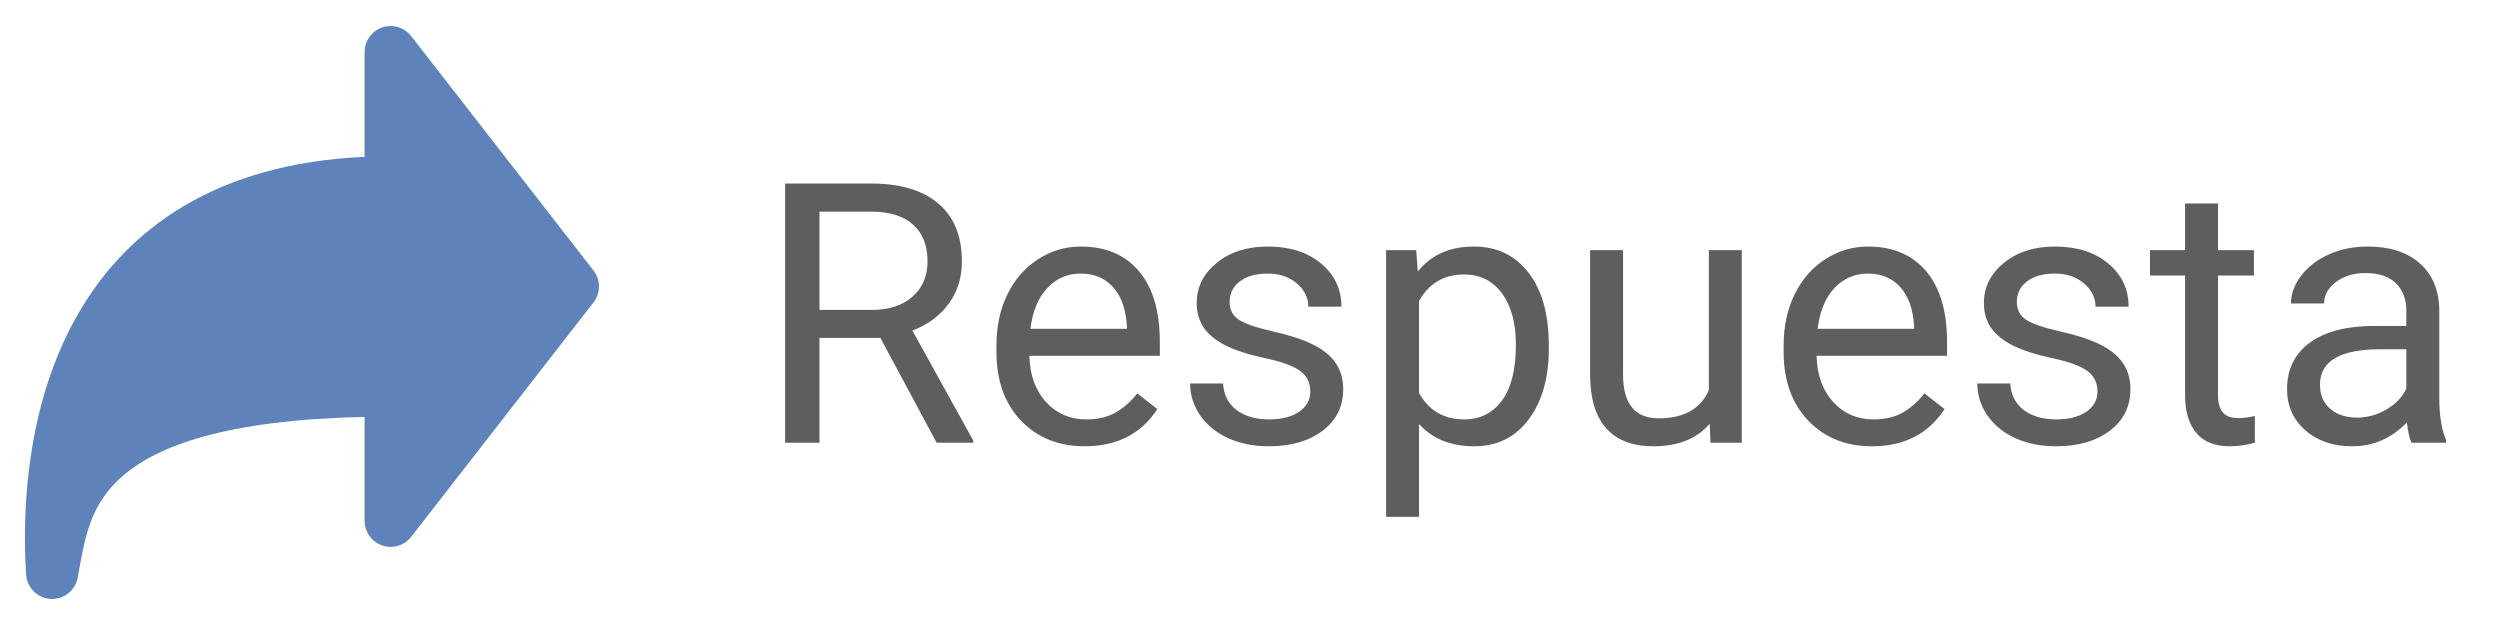
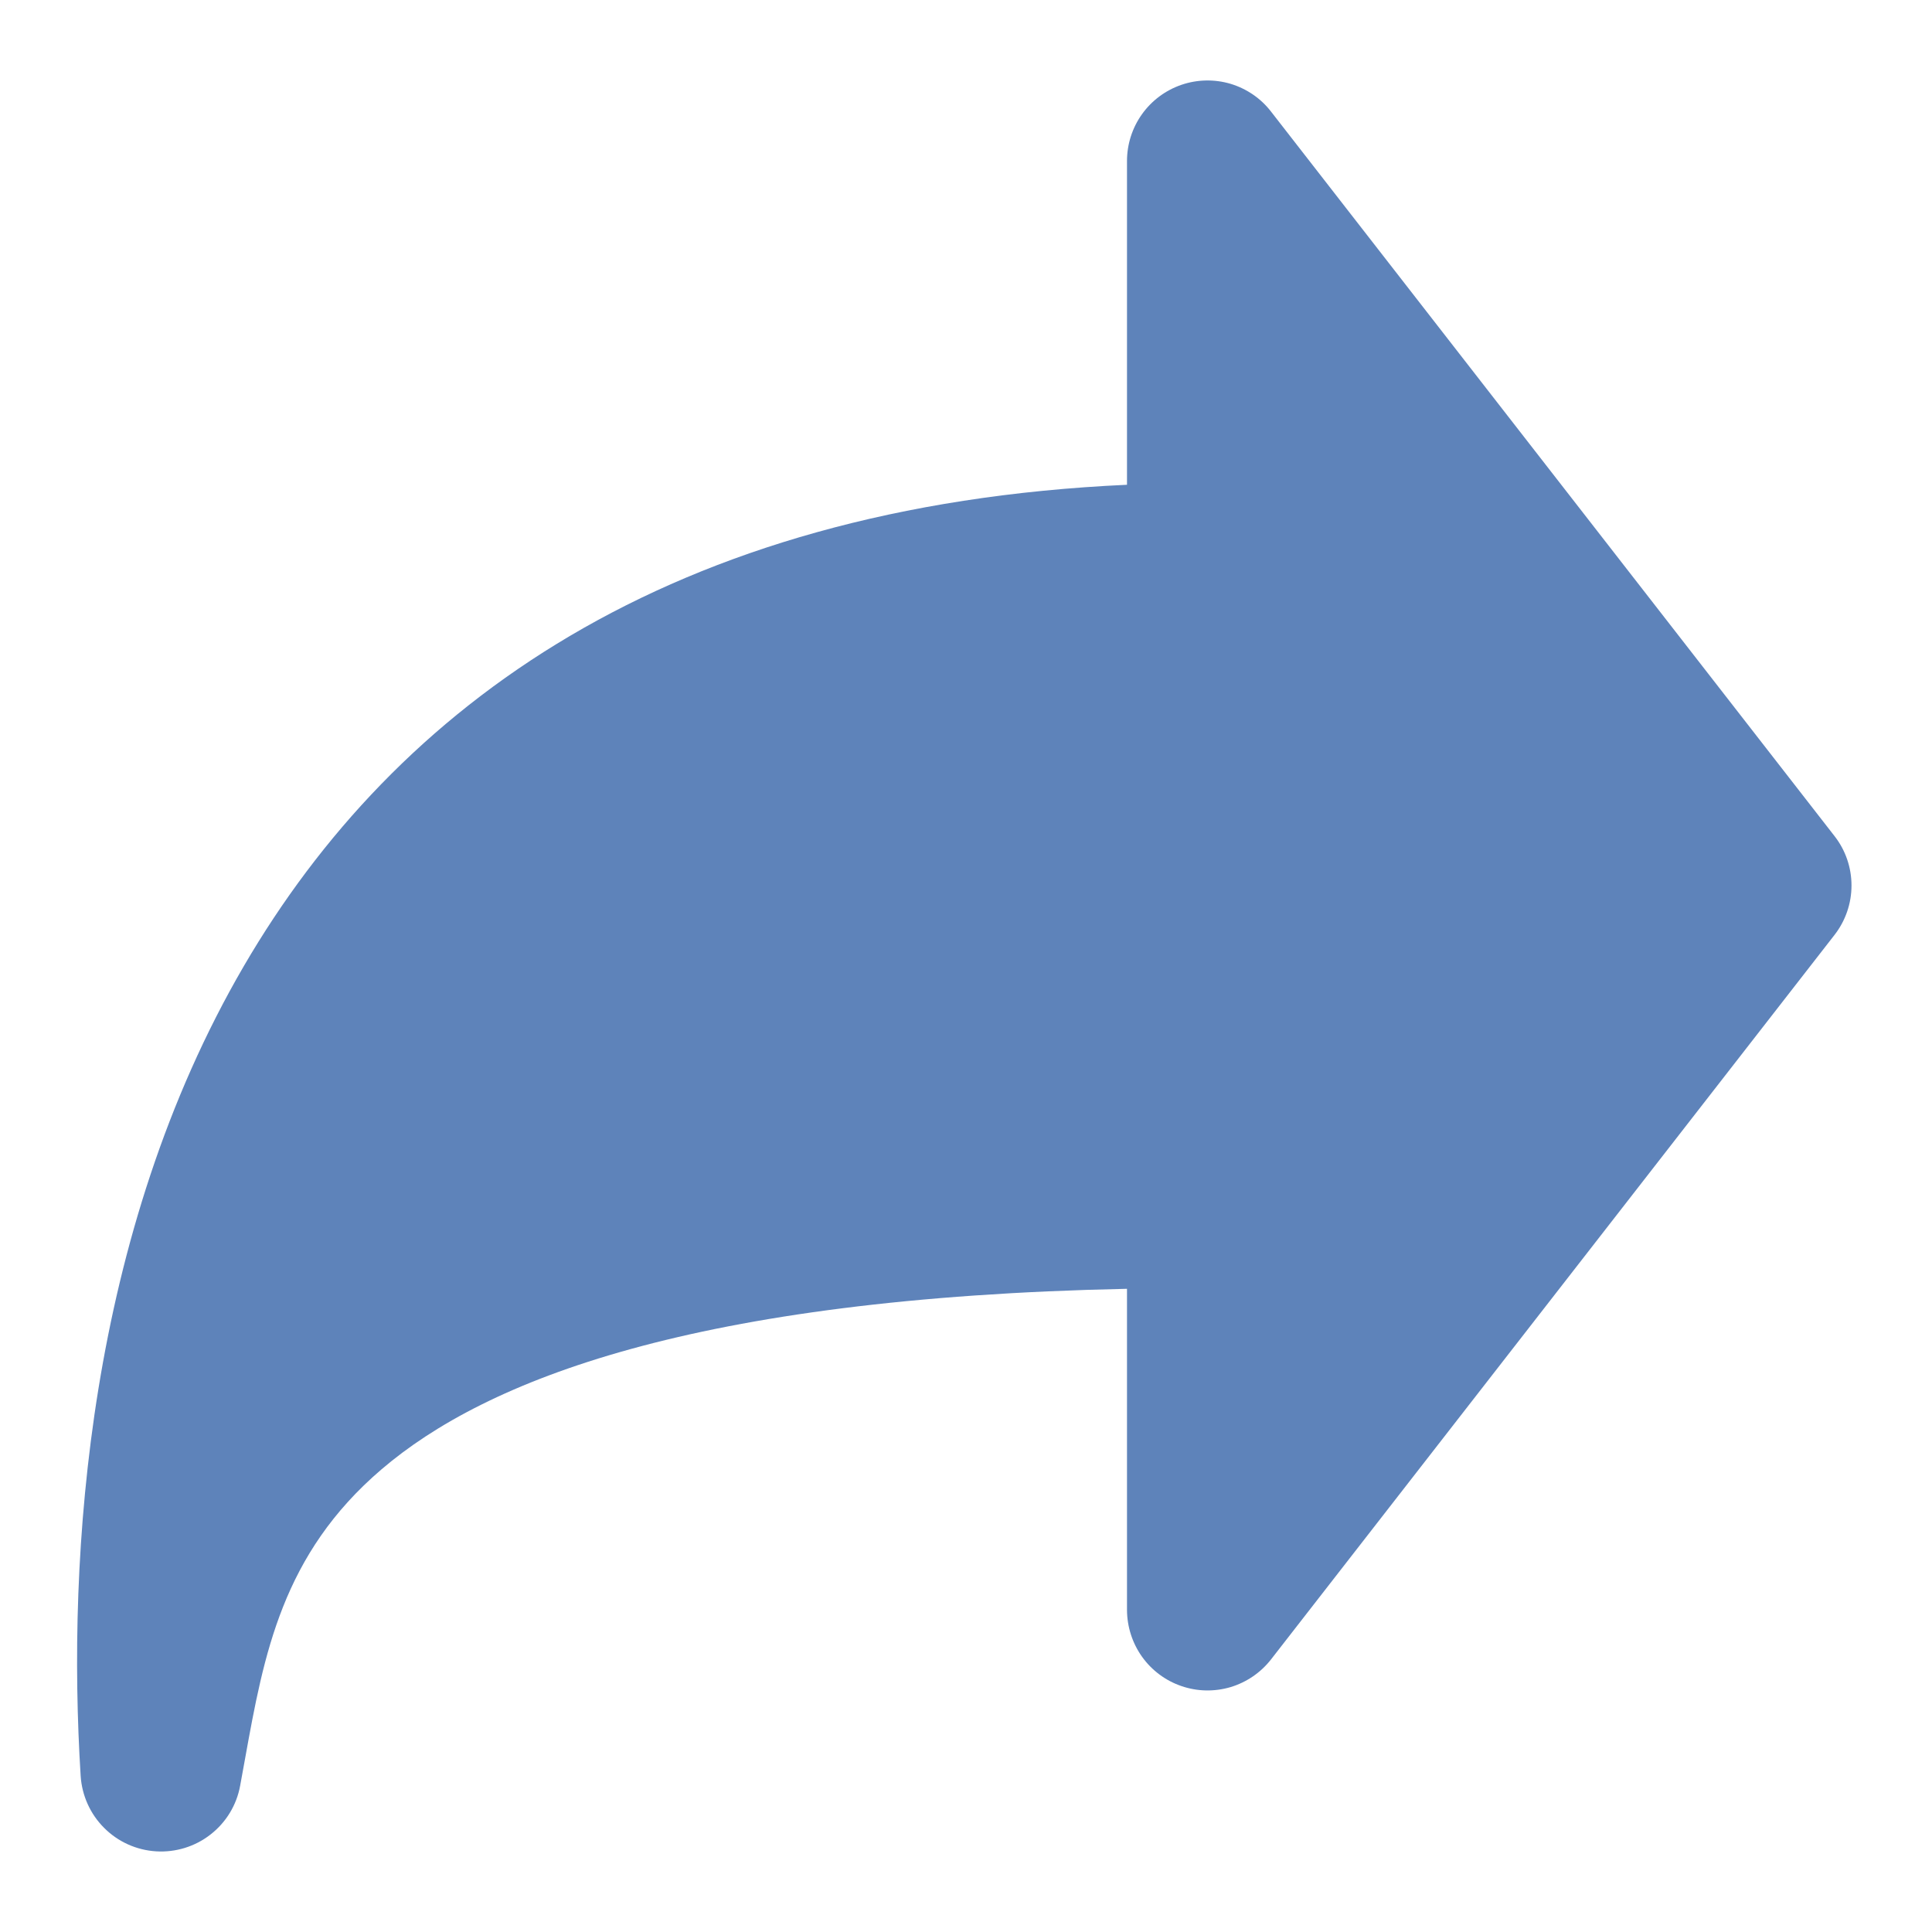
- <svg xmlns="http://www.w3.org/2000/svg" width="96" height="24" viewBox="0 0 96 24" fill="none">
-   <path d="M33.806 12.974H31.468V17H30.148V7.047H33.443C34.565 7.047 35.426 7.302 36.027 7.812C36.633 8.323 36.937 9.066 36.937 10.041C36.937 10.661 36.768 11.201 36.431 11.661C36.098 12.121 35.633 12.466 35.036 12.693L37.374 16.918V17H35.966L33.806 12.974ZM31.468 11.9H33.484C34.136 11.9 34.653 11.732 35.036 11.395C35.423 11.057 35.617 10.606 35.617 10.041C35.617 9.426 35.433 8.954 35.063 8.626C34.699 8.298 34.17 8.132 33.477 8.127H31.468V11.9ZM41.653 17.137C40.651 17.137 39.835 16.809 39.206 16.152C38.577 15.492 38.263 14.61 38.263 13.507V13.274C38.263 12.541 38.402 11.887 38.68 11.312C38.962 10.734 39.354 10.283 39.855 9.959C40.361 9.631 40.908 9.467 41.496 9.467C42.458 9.467 43.205 9.784 43.738 10.417C44.272 11.05 44.538 11.957 44.538 13.138V13.664H39.527C39.546 14.393 39.758 14.983 40.163 15.435C40.573 15.881 41.093 16.105 41.722 16.105C42.168 16.105 42.547 16.013 42.856 15.831C43.166 15.649 43.438 15.407 43.67 15.106L44.442 15.708C43.823 16.66 42.893 17.137 41.653 17.137ZM41.496 10.506C40.986 10.506 40.557 10.693 40.211 11.066C39.865 11.435 39.65 11.955 39.568 12.625H43.273V12.529C43.237 11.887 43.064 11.39 42.754 11.039C42.444 10.684 42.025 10.506 41.496 10.506ZM50.315 15.038C50.315 14.696 50.185 14.432 49.925 14.245C49.67 14.054 49.221 13.89 48.578 13.753C47.94 13.616 47.432 13.452 47.054 13.261C46.68 13.069 46.402 12.841 46.22 12.577C46.042 12.313 45.953 11.998 45.953 11.634C45.953 11.028 46.208 10.515 46.719 10.096C47.234 9.676 47.89 9.467 48.688 9.467C49.526 9.467 50.205 9.683 50.725 10.116C51.249 10.549 51.511 11.103 51.511 11.777H50.239C50.239 11.431 50.091 11.133 49.795 10.882C49.503 10.631 49.134 10.506 48.688 10.506C48.227 10.506 47.867 10.606 47.607 10.807C47.348 11.007 47.218 11.269 47.218 11.593C47.218 11.898 47.339 12.128 47.58 12.283C47.822 12.438 48.257 12.586 48.886 12.727C49.519 12.869 50.032 13.037 50.424 13.233C50.816 13.429 51.105 13.666 51.292 13.944C51.483 14.218 51.579 14.553 51.579 14.949C51.579 15.61 51.315 16.141 50.786 16.542C50.258 16.939 49.572 17.137 48.728 17.137C48.136 17.137 47.612 17.032 47.156 16.822C46.7 16.613 46.343 16.321 46.083 15.947C45.828 15.569 45.7 15.161 45.7 14.724H46.965C46.988 15.148 47.156 15.485 47.471 15.735C47.79 15.981 48.209 16.105 48.728 16.105C49.207 16.105 49.59 16.009 49.877 15.817C50.169 15.621 50.315 15.362 50.315 15.038ZM59.475 13.384C59.475 14.509 59.217 15.416 58.702 16.105C58.187 16.793 57.49 17.137 56.61 17.137C55.713 17.137 55.006 16.852 54.491 16.282V19.844H53.227V9.604H54.382L54.443 10.424C54.958 9.786 55.674 9.467 56.59 9.467C57.478 9.467 58.18 9.802 58.695 10.472C59.215 11.142 59.475 12.074 59.475 13.268V13.384ZM58.21 13.24C58.21 12.406 58.032 11.748 57.677 11.265C57.321 10.782 56.834 10.54 56.214 10.54C55.448 10.54 54.874 10.88 54.491 11.559V15.093C54.87 15.767 55.448 16.105 56.227 16.105C56.834 16.105 57.315 15.865 57.67 15.387C58.03 14.904 58.21 14.188 58.21 13.24ZM65.654 16.269C65.162 16.847 64.44 17.137 63.487 17.137C62.699 17.137 62.097 16.909 61.683 16.453C61.273 15.993 61.065 15.314 61.06 14.416V9.604H62.325V14.382C62.325 15.503 62.781 16.064 63.692 16.064C64.659 16.064 65.301 15.704 65.62 14.983V9.604H66.885V17H65.682L65.654 16.269ZM71.882 17.137C70.879 17.137 70.064 16.809 69.435 16.152C68.806 15.492 68.491 14.61 68.491 13.507V13.274C68.491 12.541 68.63 11.887 68.908 11.312C69.191 10.734 69.583 10.283 70.084 9.959C70.59 9.631 71.137 9.467 71.725 9.467C72.686 9.467 73.434 9.784 73.967 10.417C74.5 11.05 74.767 11.957 74.767 13.138V13.664H69.756C69.774 14.393 69.986 14.983 70.392 15.435C70.802 15.881 71.321 16.105 71.95 16.105C72.397 16.105 72.775 16.013 73.085 15.831C73.395 15.649 73.666 15.407 73.898 15.106L74.671 15.708C74.051 16.66 73.121 17.137 71.882 17.137ZM71.725 10.506C71.214 10.506 70.786 10.693 70.439 11.066C70.093 11.435 69.879 11.955 69.797 12.625H73.502V12.529C73.466 11.887 73.292 11.39 72.982 11.039C72.672 10.684 72.253 10.506 71.725 10.506ZM80.543 15.038C80.543 14.696 80.413 14.432 80.153 14.245C79.898 14.054 79.449 13.89 78.807 13.753C78.169 13.616 77.66 13.452 77.282 13.261C76.909 13.069 76.63 12.841 76.448 12.577C76.27 12.313 76.182 11.998 76.182 11.634C76.182 11.028 76.437 10.515 76.947 10.096C77.462 9.676 78.118 9.467 78.916 9.467C79.755 9.467 80.434 9.683 80.953 10.116C81.477 10.549 81.739 11.103 81.739 11.777H80.468C80.468 11.431 80.32 11.133 80.023 10.882C79.732 10.631 79.363 10.506 78.916 10.506C78.456 10.506 78.096 10.606 77.836 10.807C77.576 11.007 77.446 11.269 77.446 11.593C77.446 11.898 77.567 12.128 77.809 12.283C78.05 12.438 78.485 12.586 79.114 12.727C79.748 12.869 80.26 13.037 80.652 13.233C81.044 13.429 81.334 13.666 81.52 13.944C81.712 14.218 81.808 14.553 81.808 14.949C81.808 15.61 81.543 16.141 81.015 16.542C80.486 16.939 79.8 17.137 78.957 17.137C78.365 17.137 77.841 17.032 77.385 16.822C76.929 16.613 76.571 16.321 76.311 15.947C76.056 15.569 75.929 15.161 75.929 14.724H77.193C77.216 15.148 77.385 15.485 77.699 15.735C78.018 15.981 78.438 16.105 78.957 16.105C79.436 16.105 79.818 16.009 80.106 15.817C80.397 15.621 80.543 15.362 80.543 15.038ZM85.171 7.812V9.604H86.552V10.581H85.171V15.168C85.171 15.464 85.232 15.688 85.356 15.838C85.478 15.984 85.688 16.057 85.984 16.057C86.13 16.057 86.331 16.029 86.586 15.975V17C86.253 17.091 85.93 17.137 85.615 17.137C85.05 17.137 84.624 16.966 84.337 16.624C84.05 16.282 83.906 15.797 83.906 15.168V10.581H82.56V9.604H83.906V7.812H85.171ZM92.602 17C92.529 16.854 92.469 16.594 92.424 16.221C91.836 16.831 91.134 17.137 90.318 17.137C89.589 17.137 88.99 16.932 88.52 16.521C88.056 16.107 87.823 15.583 87.823 14.949C87.823 14.179 88.115 13.582 88.698 13.158C89.286 12.73 90.111 12.516 91.173 12.516H92.403V11.935C92.403 11.492 92.271 11.142 92.007 10.882C91.743 10.617 91.353 10.485 90.838 10.485C90.387 10.485 90.008 10.599 89.703 10.827C89.398 11.055 89.245 11.331 89.245 11.654H87.974C87.974 11.285 88.103 10.93 88.363 10.588C88.628 10.242 88.983 9.968 89.43 9.768C89.881 9.567 90.375 9.467 90.913 9.467C91.765 9.467 92.433 9.681 92.916 10.109C93.399 10.533 93.65 11.119 93.668 11.866V15.271C93.668 15.95 93.755 16.49 93.928 16.891V17H92.602ZM90.503 16.036C90.899 16.036 91.275 15.934 91.631 15.729C91.986 15.523 92.244 15.257 92.403 14.929V13.411H91.412C89.863 13.411 89.088 13.865 89.088 14.771C89.088 15.168 89.22 15.478 89.484 15.701C89.749 15.925 90.088 16.036 90.503 16.036Z" fill="#605E5C" />
-   <path fill-rule="evenodd" clip-rule="evenodd" d="M14.675 1.054C14.873 0.986 15.086 0.982 15.286 1.042C15.485 1.101 15.662 1.222 15.789 1.386L22.789 10.386C22.926 10.562 23 10.778 23 11C23 11.222 22.926 11.438 22.789 11.614L15.789 20.614C15.661 20.778 15.485 20.899 15.286 20.958C15.086 21.017 14.873 21.013 14.676 20.945C14.479 20.878 14.308 20.75 14.187 20.581C14.066 20.411 14.001 20.208 14 20V16.01C8.621 16.122 6.037 17.143 4.739 18.253C3.505 19.308 3.279 20.549 3.044 21.849L2.983 22.184C2.939 22.424 2.808 22.639 2.615 22.789C2.423 22.939 2.182 23.013 1.939 22.998C1.696 22.983 1.466 22.88 1.294 22.707C1.121 22.535 1.018 22.305 1.002 22.062C0.83 19.314 1.088 15.332 3.029 12.001C4.913 8.768 8.305 6.282 14 6.022V2C14 1.792 14.065 1.589 14.186 1.419C14.307 1.249 14.478 1.122 14.675 1.054Z" fill="#5E83BA" />
+ <svg xmlns="http://www.w3.org/2000/svg" width="24" height="24" viewBox="0 0 24 24" fill="none">
+   <path fill-rule="evenodd" clip-rule="evenodd" d="M14.675 1.054C14.873 0.986 15.086 0.982 15.286 1.041C15.485 1.101 15.662 1.221 15.789 1.386L22.789 10.386C22.926 10.561 23 10.777 23 11C23 11.222 22.926 11.438 22.789 11.614L15.789 20.614C15.661 20.778 15.485 20.898 15.286 20.958C15.086 21.017 14.873 21.013 14.676 20.945C14.479 20.878 14.308 20.75 14.187 20.581C14.066 20.411 14.001 20.208 14 20V16.01C8.621 16.122 6.037 17.143 4.739 18.253C3.505 19.308 3.279 20.549 3.044 21.849L2.983 22.184C2.939 22.424 2.808 22.639 2.615 22.789C2.423 22.939 2.182 23.013 1.939 22.998C1.696 22.983 1.466 22.88 1.294 22.707C1.121 22.535 1.018 22.305 1.002 22.062C0.83 19.314 1.088 15.332 3.029 12.001C4.913 8.768 8.305 6.282 14 6.022V2C14 1.792 14.065 1.588 14.186 1.419C14.307 1.249 14.478 1.122 14.675 1.054Z" fill="#5E83BA" />
</svg>
